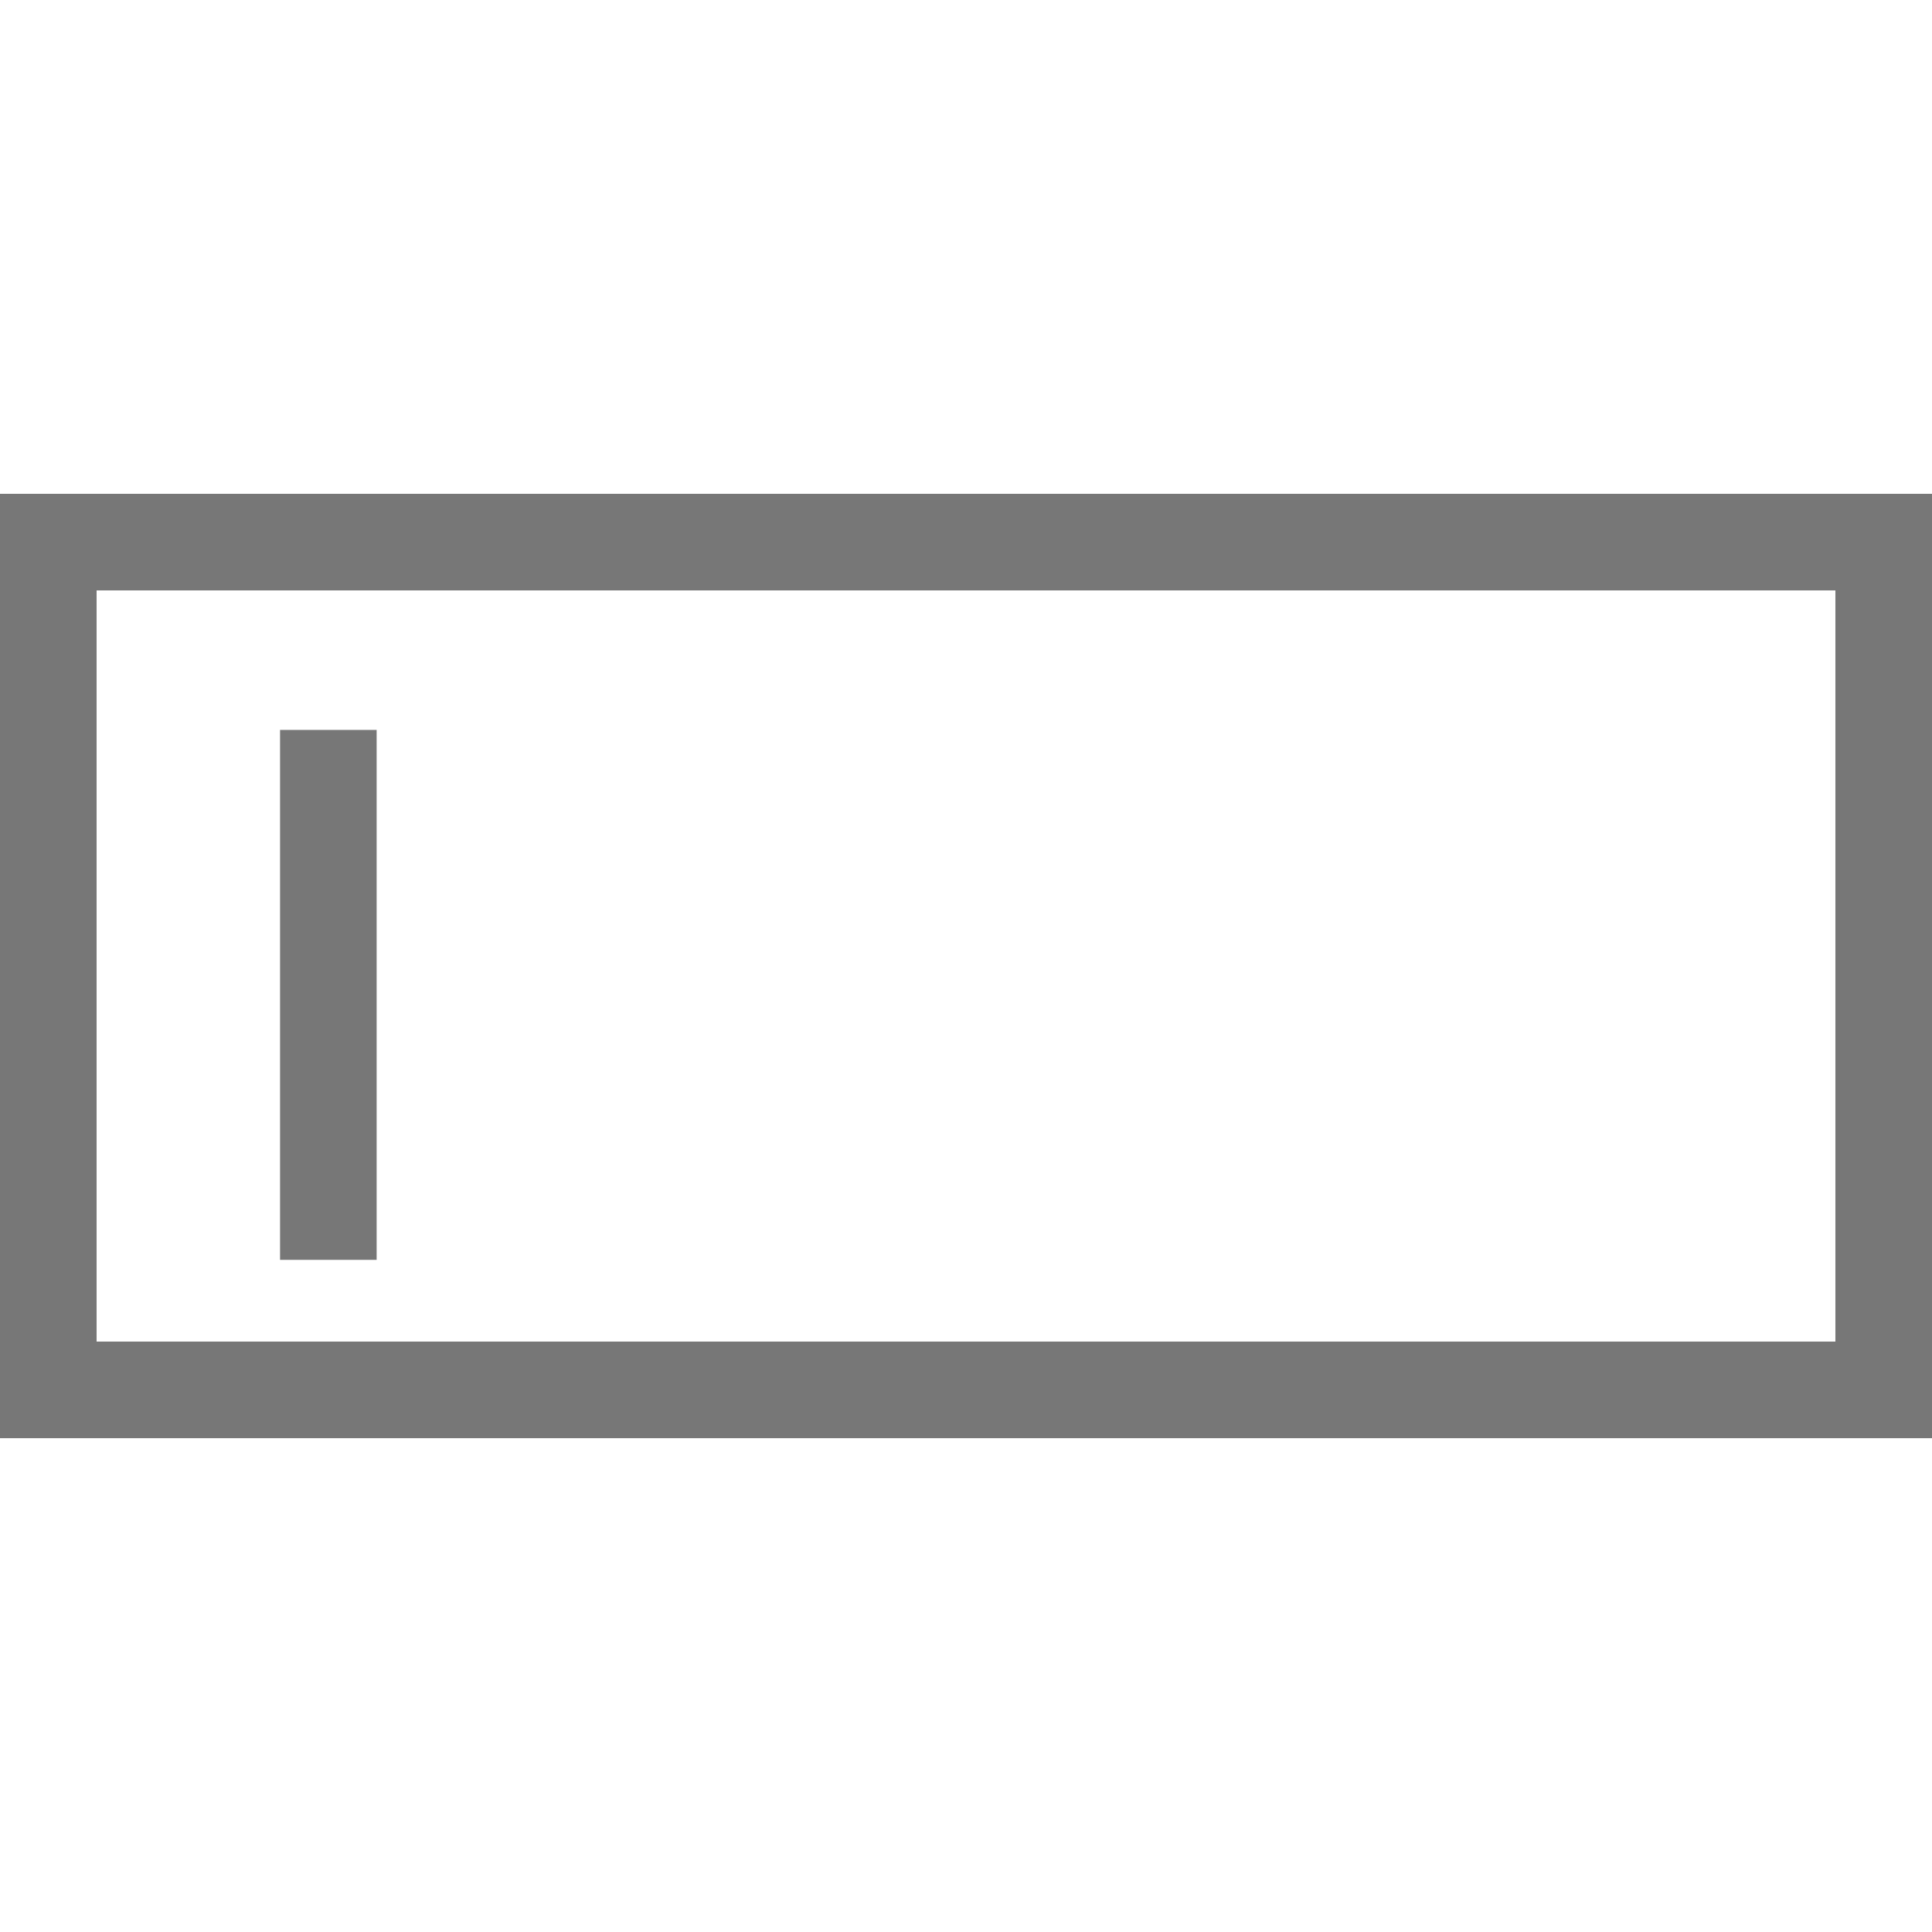
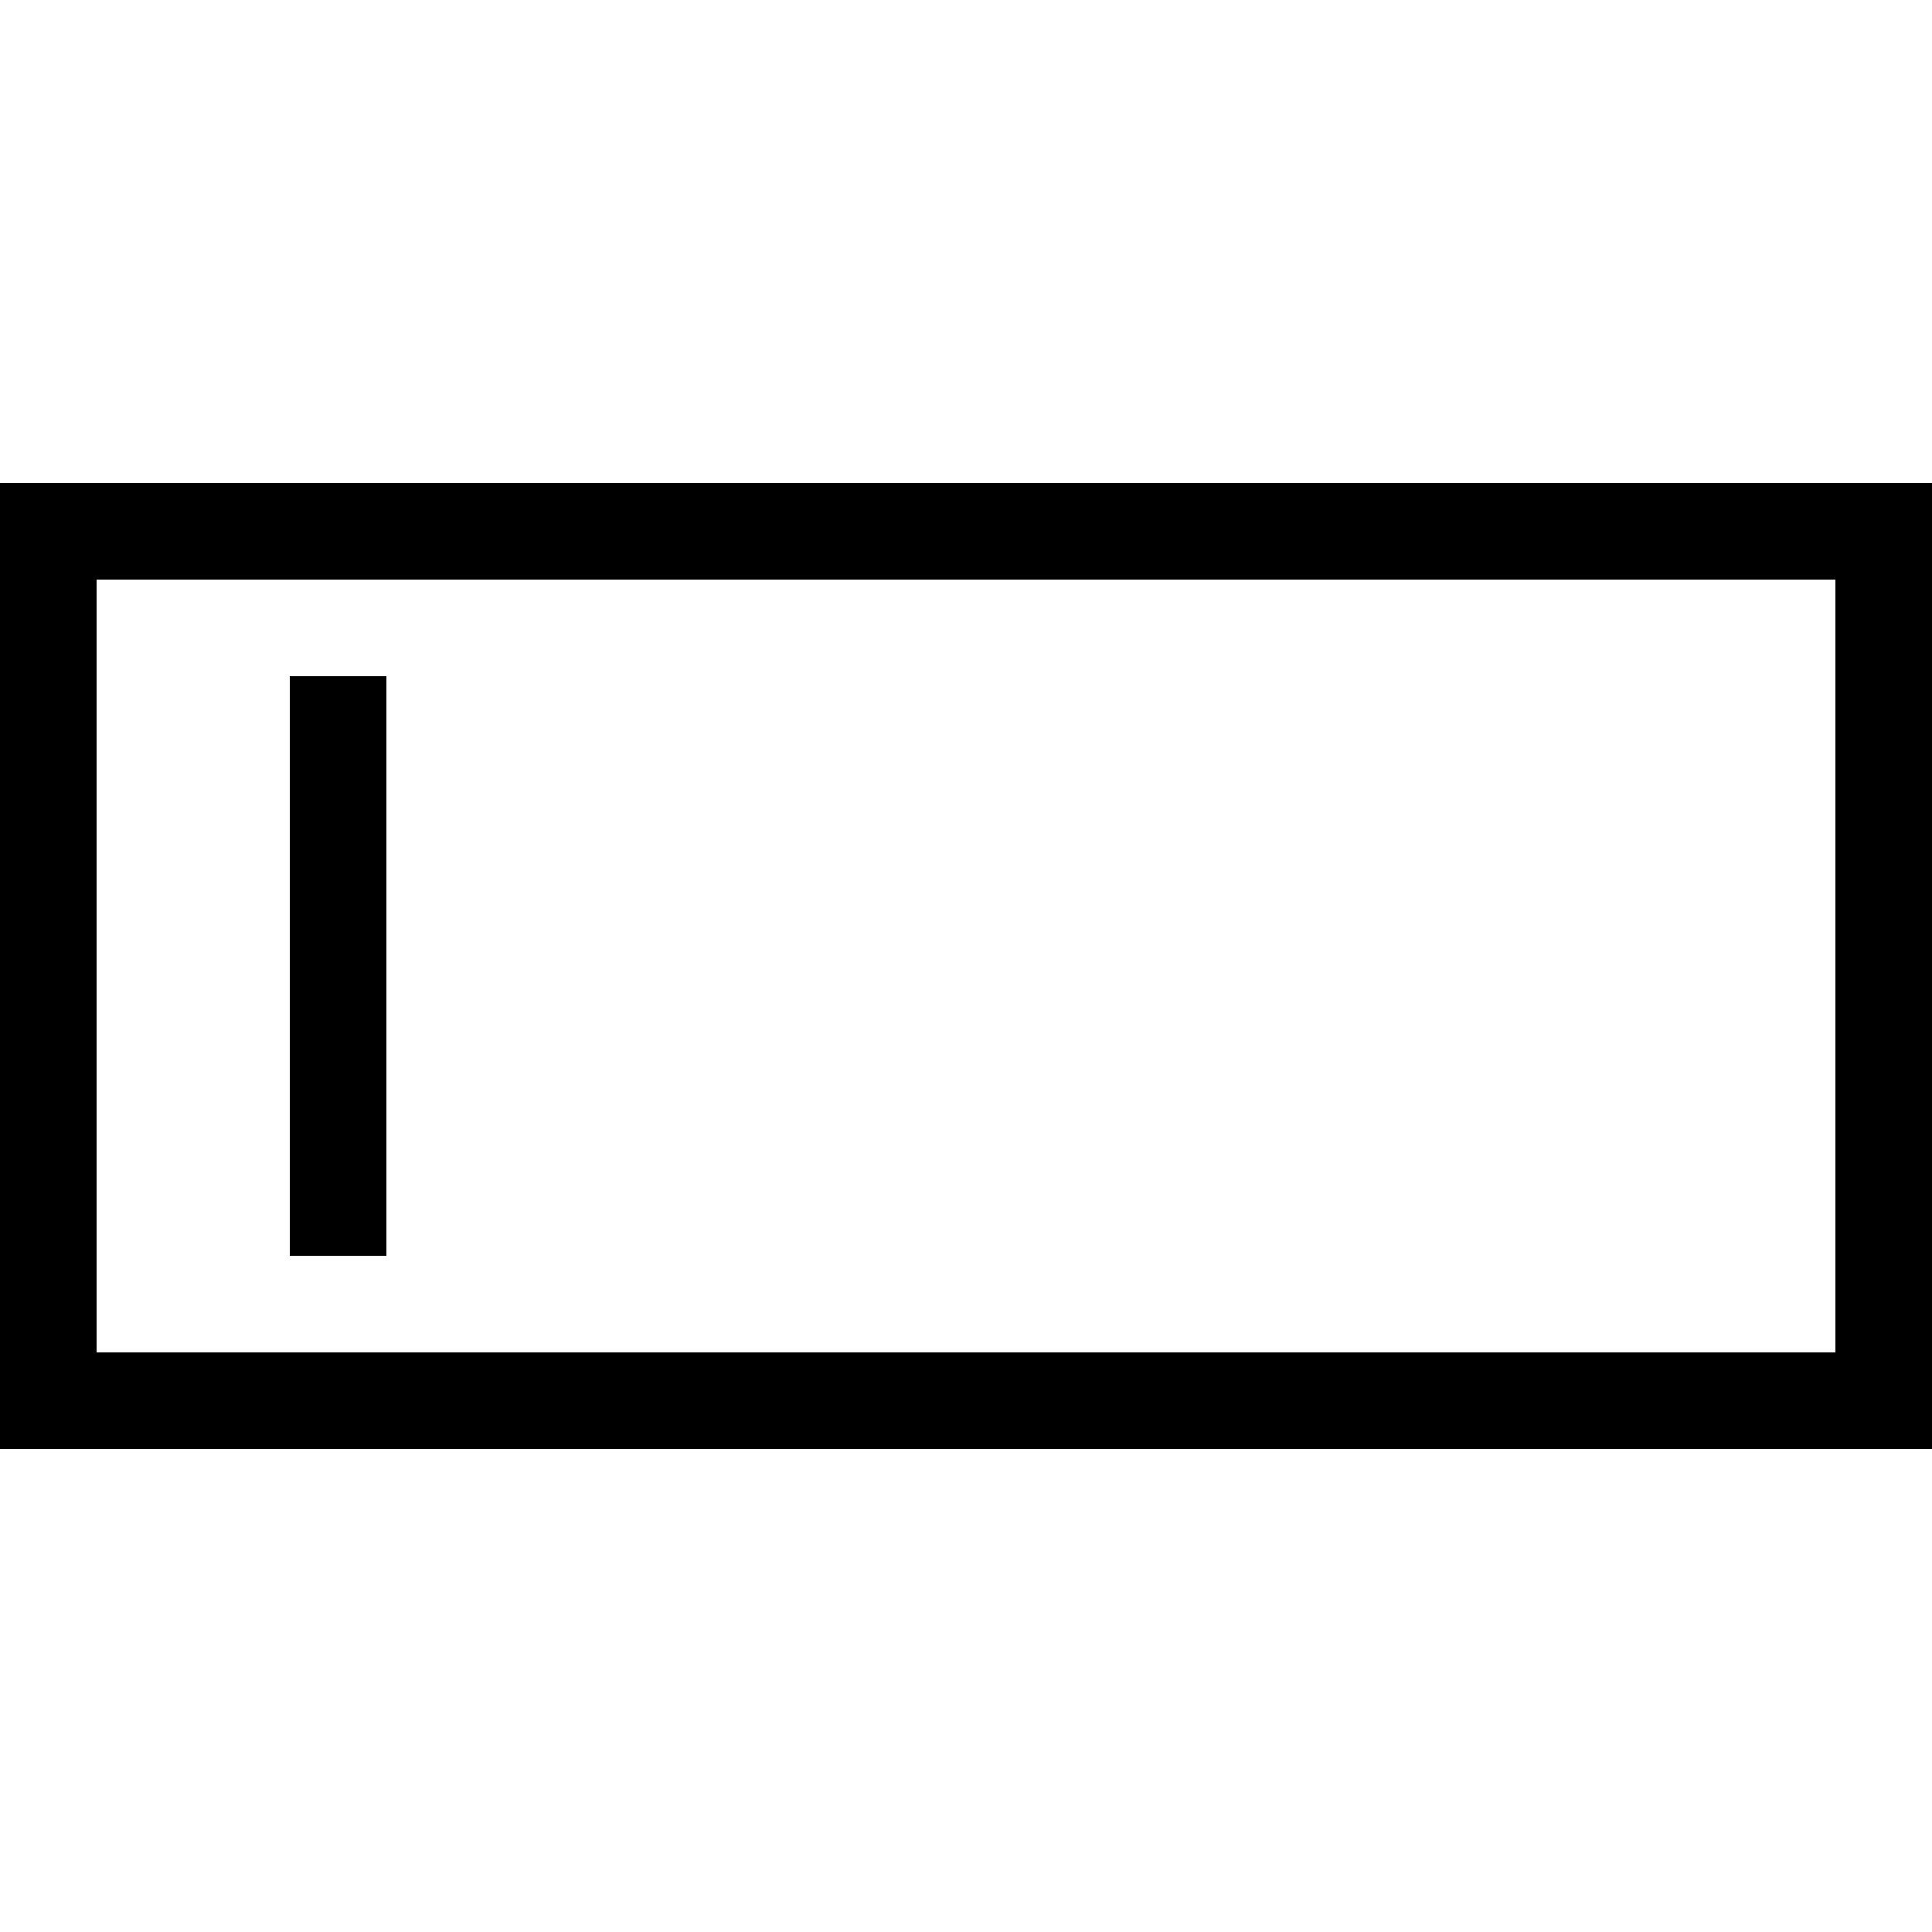
- <svg xmlns="http://www.w3.org/2000/svg" width="20" height="20" viewBox="0 0 20 20">
-   <rect x="0.5" y="5.612" width="19" height="8.776" stroke="#777" fill="none" style="stroke-width:1px;" />
-   <path d="M3.399,7.556L3.399,13.042L3.399,7.556Z" stroke="#777" style="stroke-width:1px;" />
+ <svg xmlns="http://www.w3.org/2000/svg" width="100%" height="100%" viewBox="0 0 20 20" version="1.1" xml:space="preserve" style="fill-rule:evenodd;clip-rule:evenodd;stroke-linejoin:round;stroke-miterlimit:2;">
+   <path d="M20,5L-0,5L-0,15L20,15L20,5ZM19,6L19,14C19,14 1,14 1,14C1,14 1,6 1,6L19,6Z" />
+   <rect x="3" y="7" width="1" height="6" />
</svg>
